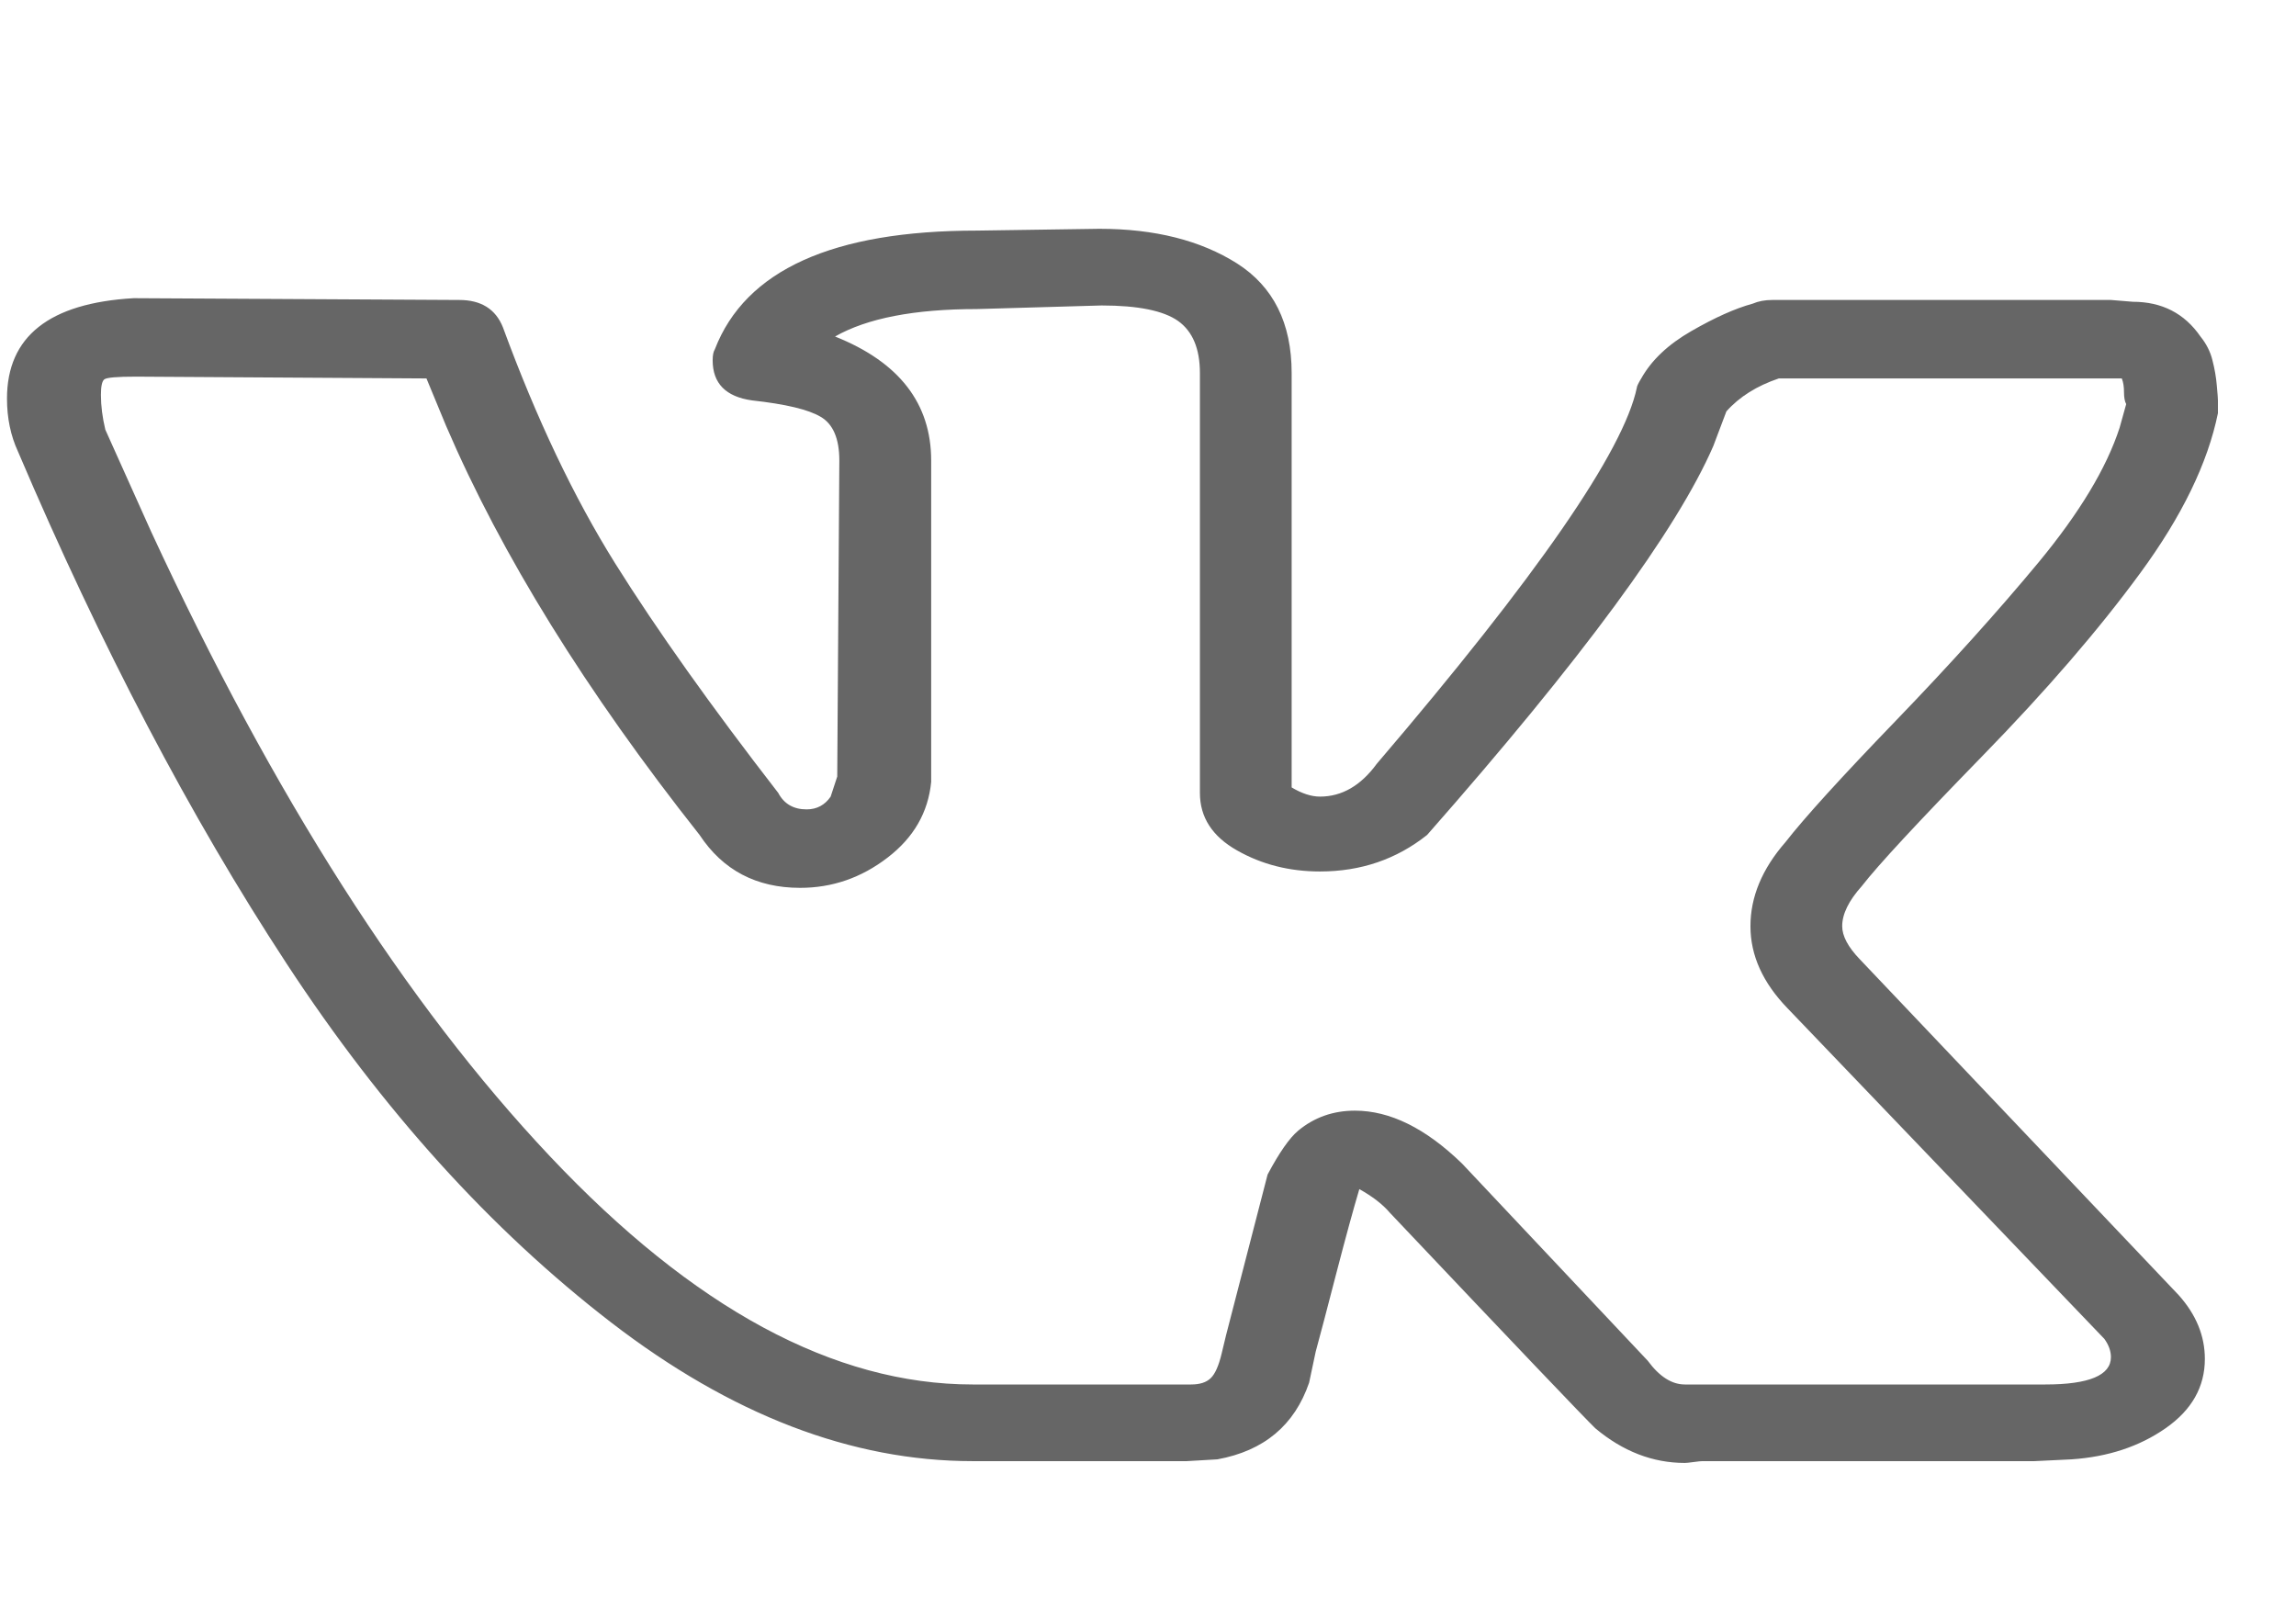
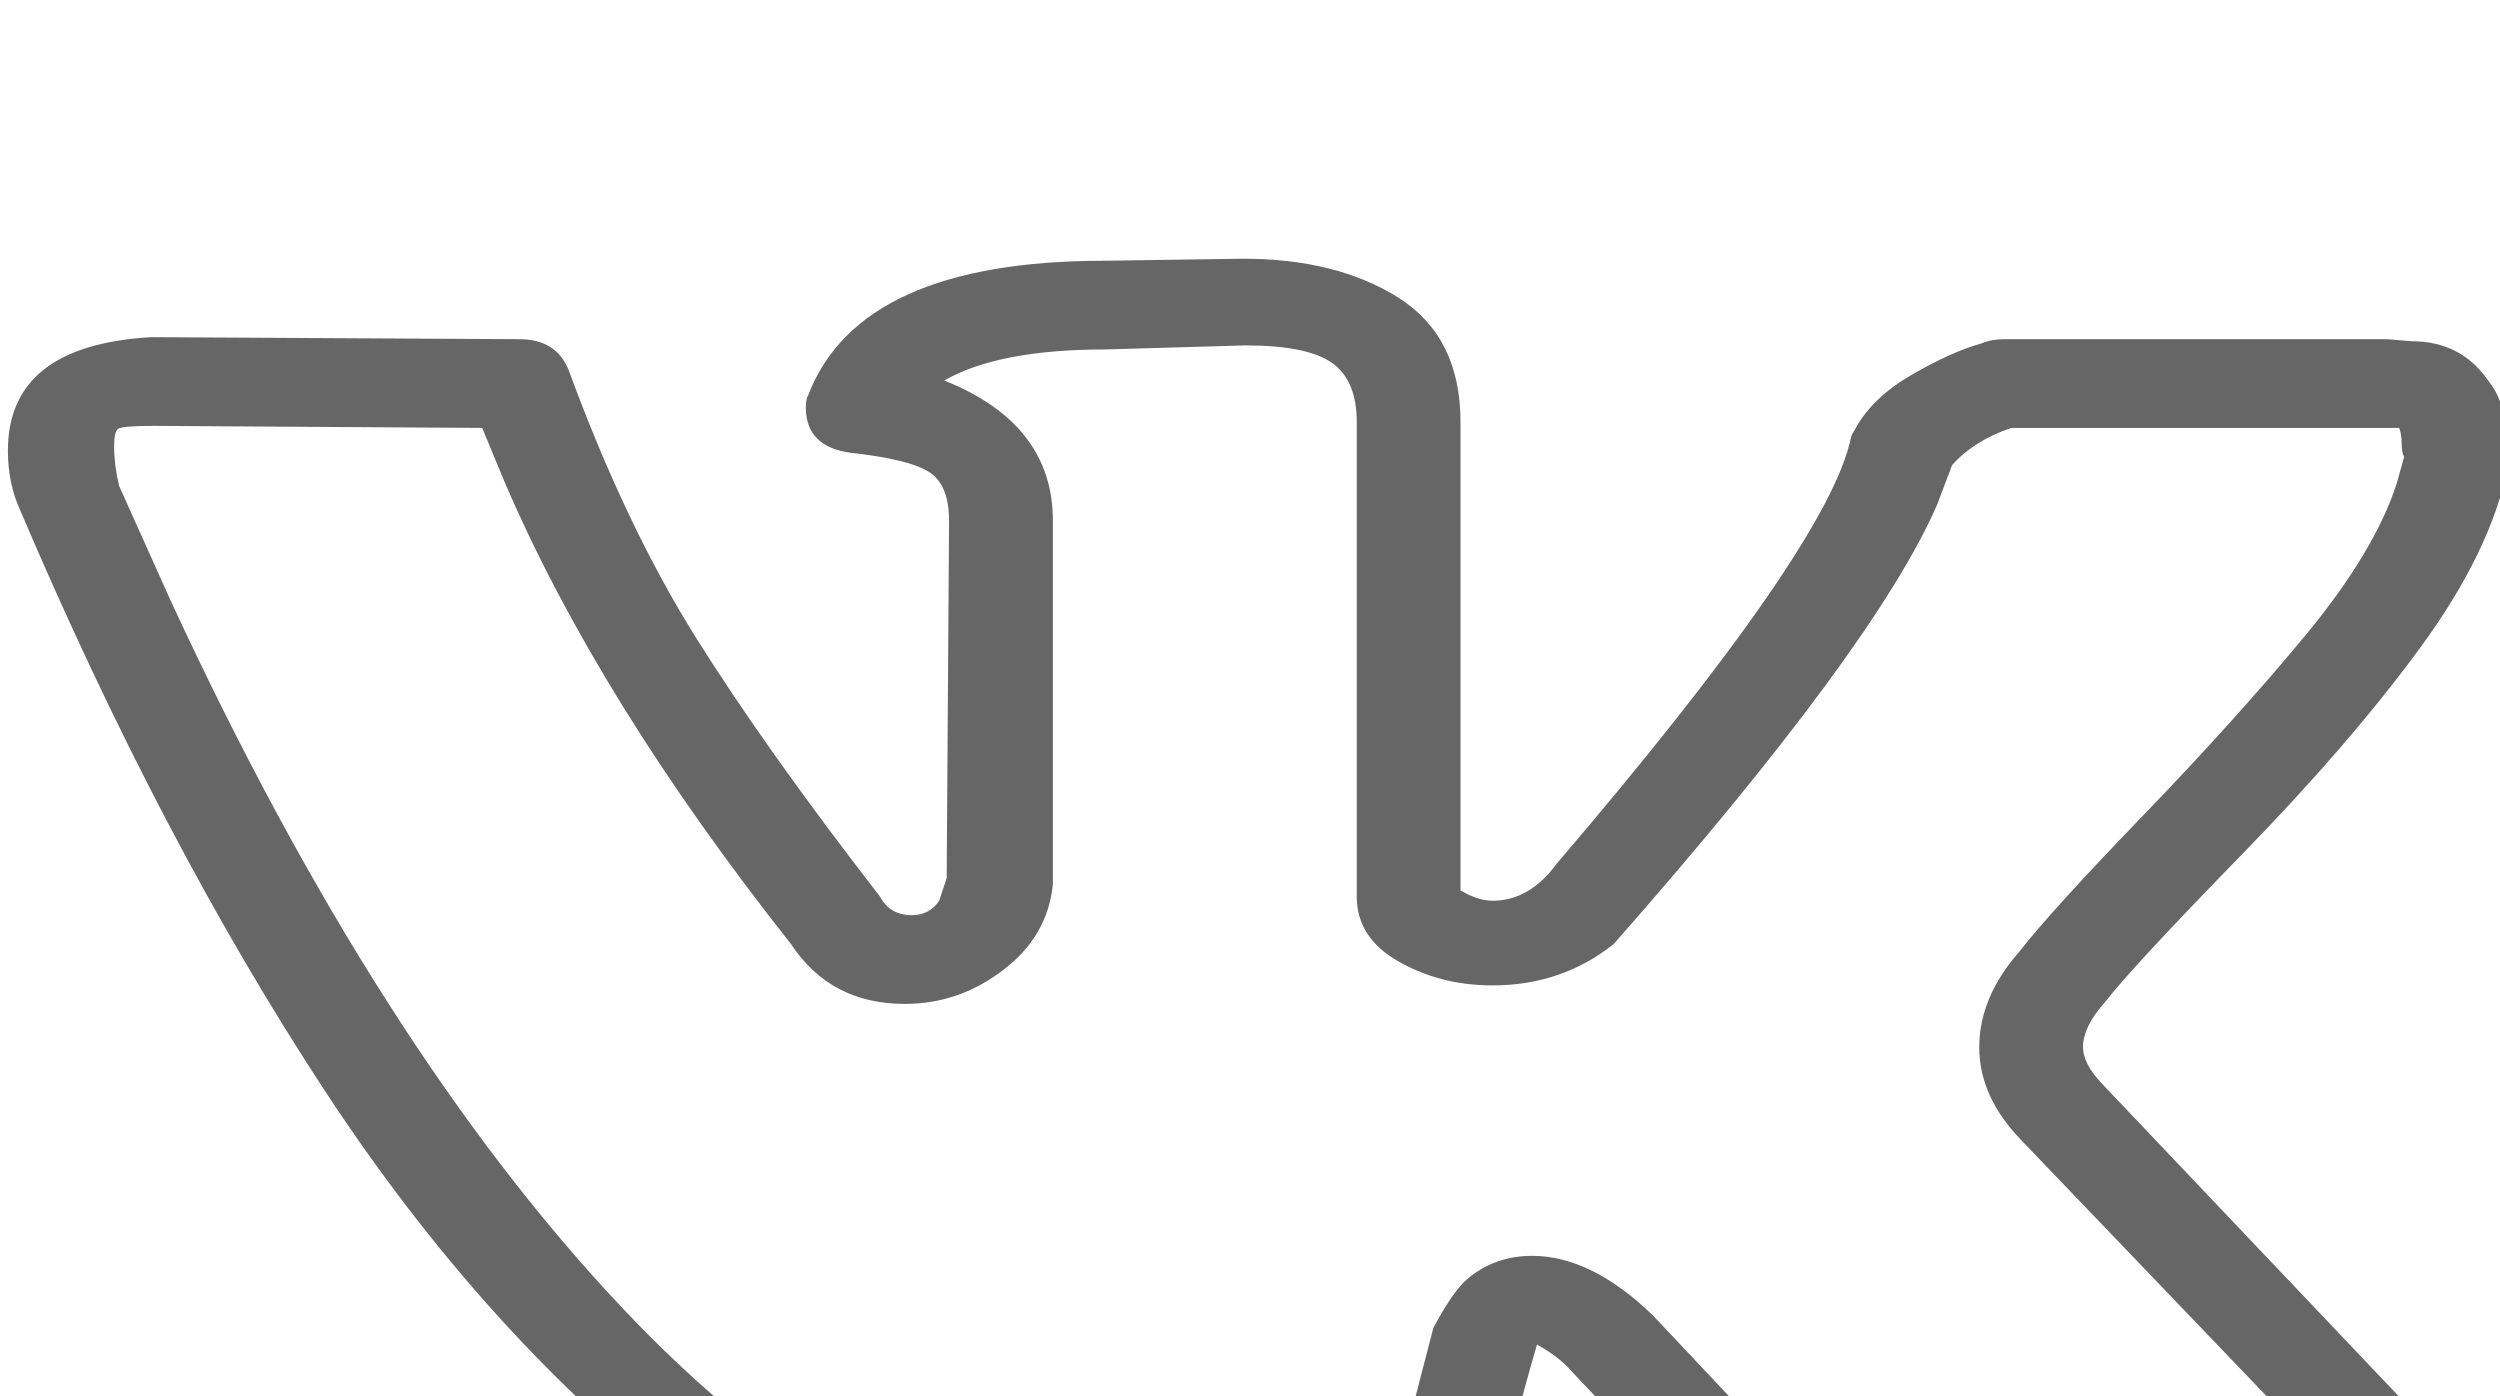
- <svg xmlns="http://www.w3.org/2000/svg" width="23" height="16" viewBox="0 0 23 16" fill="none">
+ <svg xmlns="http://www.w3.org/2000/svg" fill="none">
  <path d="M0.07 3.993C0.07 3.371 0.493 3.036 1.339 2.987L4.6 3.005C4.819 3.005 4.965 3.096 5.038 3.279C5.374 4.194 5.749 4.983 6.165 5.648C6.581 6.312 7.125 7.077 7.796 7.943C7.854 8.053 7.949 8.108 8.08 8.108C8.182 8.108 8.263 8.065 8.321 7.98L8.387 7.779L8.408 4.614C8.408 4.395 8.346 4.249 8.222 4.176C8.098 4.102 7.869 4.048 7.533 4.011C7.27 3.974 7.139 3.84 7.139 3.609C7.139 3.56 7.146 3.523 7.161 3.499C7.467 2.706 8.343 2.31 9.787 2.31L11.013 2.292C11.567 2.292 12.027 2.408 12.392 2.639C12.756 2.871 12.939 3.237 12.939 3.737V7.888C13.041 7.949 13.136 7.98 13.223 7.98C13.442 7.98 13.632 7.87 13.792 7.651C15.397 5.773 16.265 4.517 16.397 3.883C16.397 3.871 16.411 3.84 16.441 3.791C16.543 3.609 16.71 3.45 16.944 3.316C17.177 3.182 17.381 3.09 17.557 3.042C17.615 3.017 17.681 3.005 17.754 3.005H21.146L21.365 3.023C21.657 3.023 21.883 3.139 22.043 3.371C22.102 3.444 22.142 3.523 22.163 3.609C22.185 3.694 22.2 3.779 22.207 3.865C22.215 3.95 22.218 3.999 22.218 4.011V4.139C22.116 4.639 21.857 5.172 21.441 5.739C21.026 6.306 20.497 6.919 19.855 7.577C19.213 8.236 18.811 8.669 18.651 8.876C18.52 9.022 18.454 9.156 18.454 9.278C18.454 9.376 18.512 9.486 18.629 9.608L21.824 12.973C21.999 13.168 22.087 13.381 22.087 13.613C22.087 13.893 21.956 14.125 21.693 14.308C21.43 14.491 21.117 14.594 20.752 14.619L20.38 14.637H17.053C17.039 14.637 17.009 14.64 16.966 14.646C16.922 14.652 16.893 14.655 16.878 14.655C16.557 14.655 16.258 14.54 15.981 14.308C15.879 14.21 15.193 13.491 13.924 12.15C13.851 12.064 13.748 11.985 13.617 11.912C13.559 12.107 13.482 12.387 13.387 12.753C13.293 13.119 13.223 13.381 13.18 13.54L13.114 13.851C12.968 14.277 12.662 14.534 12.195 14.619L11.888 14.637H9.743C8.532 14.637 7.325 14.174 6.121 13.247C4.918 12.32 3.834 11.123 2.871 9.653C1.908 8.184 1.011 6.474 0.18 4.523C0.107 4.365 0.07 4.188 0.07 3.993ZM13.223 8.73C12.917 8.73 12.64 8.66 12.392 8.519C12.144 8.379 12.02 8.187 12.02 7.943V3.737C12.02 3.493 11.947 3.319 11.801 3.215C11.655 3.112 11.399 3.06 11.035 3.06L9.787 3.096C9.16 3.096 8.686 3.188 8.365 3.371C9.007 3.627 9.328 4.041 9.328 4.614V7.833C9.298 8.138 9.153 8.391 8.89 8.592C8.627 8.794 8.336 8.894 8.015 8.894C7.577 8.894 7.241 8.717 7.008 8.364C5.87 6.925 5.024 5.559 4.469 4.267L4.272 3.791L1.361 3.773C1.172 3.773 1.066 3.782 1.044 3.801C1.022 3.819 1.011 3.871 1.011 3.956C1.011 4.066 1.026 4.182 1.055 4.304L1.515 5.328C2.74 7.974 4.071 10.059 5.509 11.583C6.946 13.107 8.357 13.869 9.743 13.869H11.932C12.02 13.869 12.085 13.848 12.129 13.805C12.173 13.762 12.209 13.68 12.238 13.558L12.282 13.375L12.698 11.766C12.815 11.546 12.917 11.4 13.004 11.327C13.165 11.193 13.355 11.126 13.573 11.126C13.924 11.126 14.281 11.302 14.646 11.656L16.506 13.631C16.623 13.79 16.747 13.869 16.878 13.869H20.489C20.927 13.869 21.146 13.777 21.146 13.595C21.146 13.534 21.124 13.473 21.08 13.412L17.907 10.101C17.659 9.845 17.535 9.571 17.535 9.278C17.535 8.986 17.651 8.705 17.885 8.437C18.075 8.193 18.443 7.788 18.99 7.221C19.537 6.654 20.015 6.123 20.424 5.63C20.832 5.136 21.102 4.688 21.233 4.285L21.299 4.048C21.285 4.023 21.277 3.984 21.277 3.929C21.277 3.874 21.27 3.828 21.255 3.791H17.819C17.6 3.865 17.425 3.974 17.294 4.121L17.163 4.468C16.798 5.309 15.842 6.608 14.296 8.364C13.989 8.608 13.632 8.73 13.223 8.73Z" fill="#666666" />
</svg>
